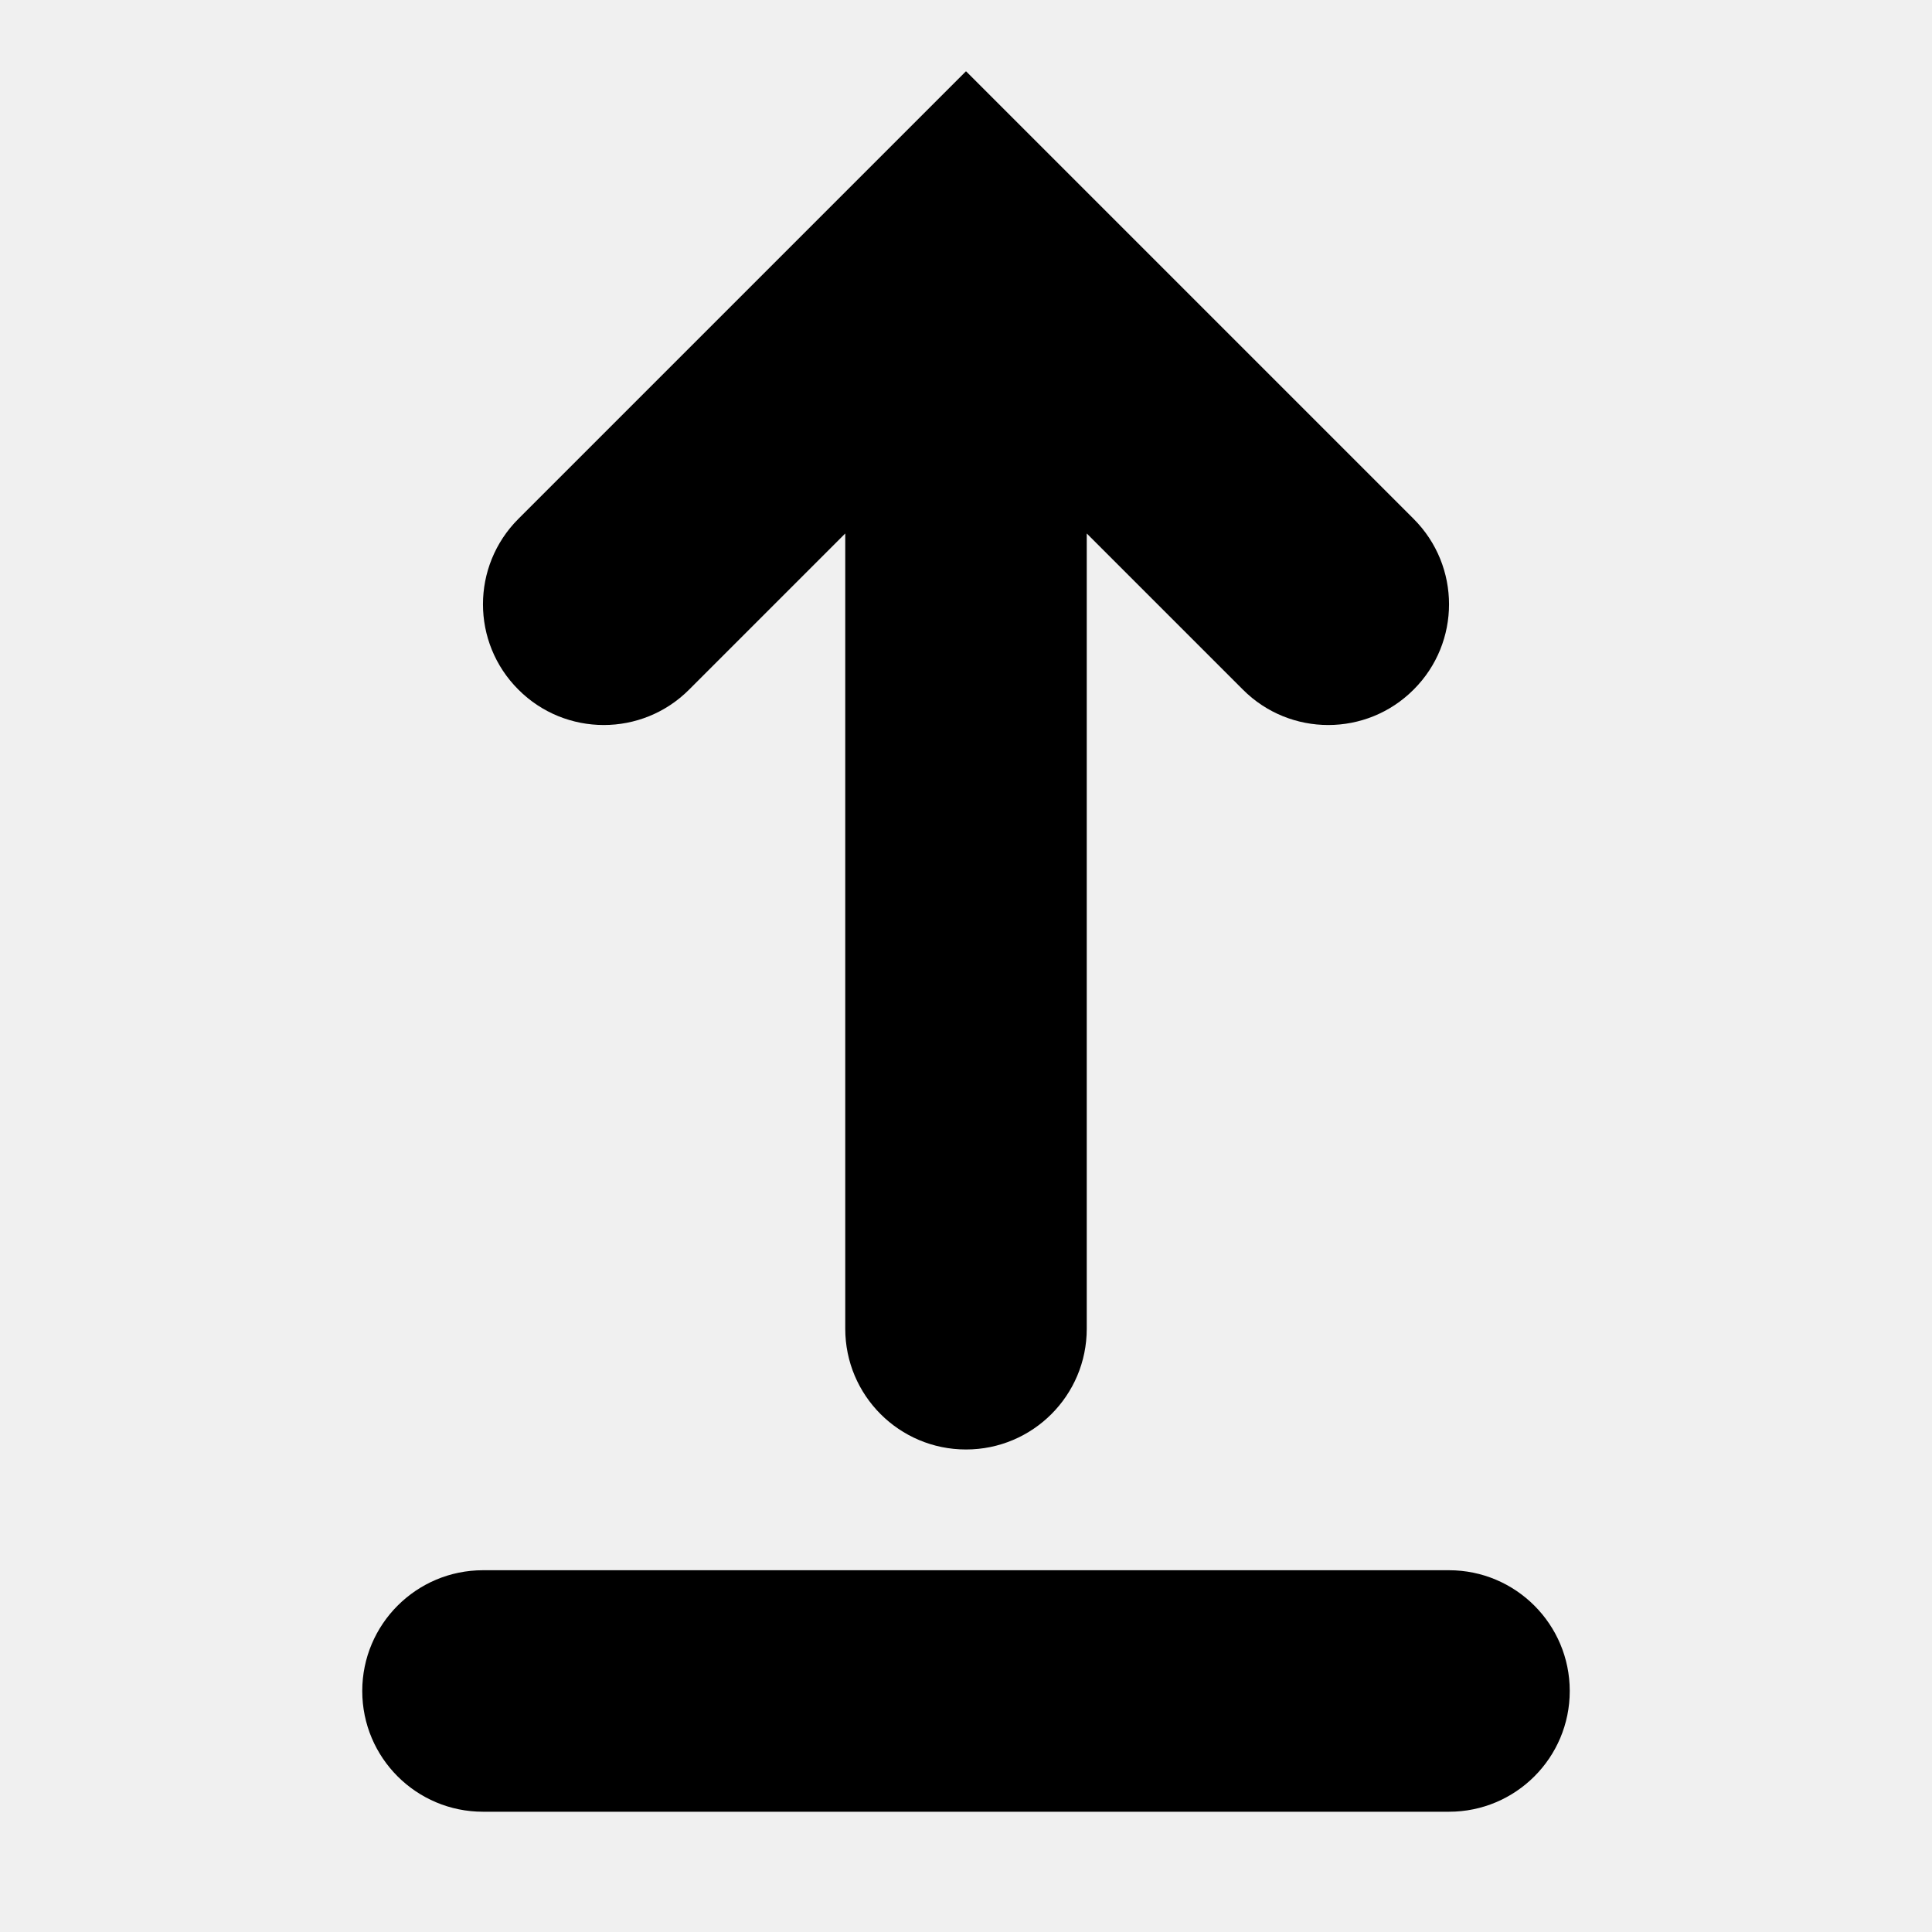
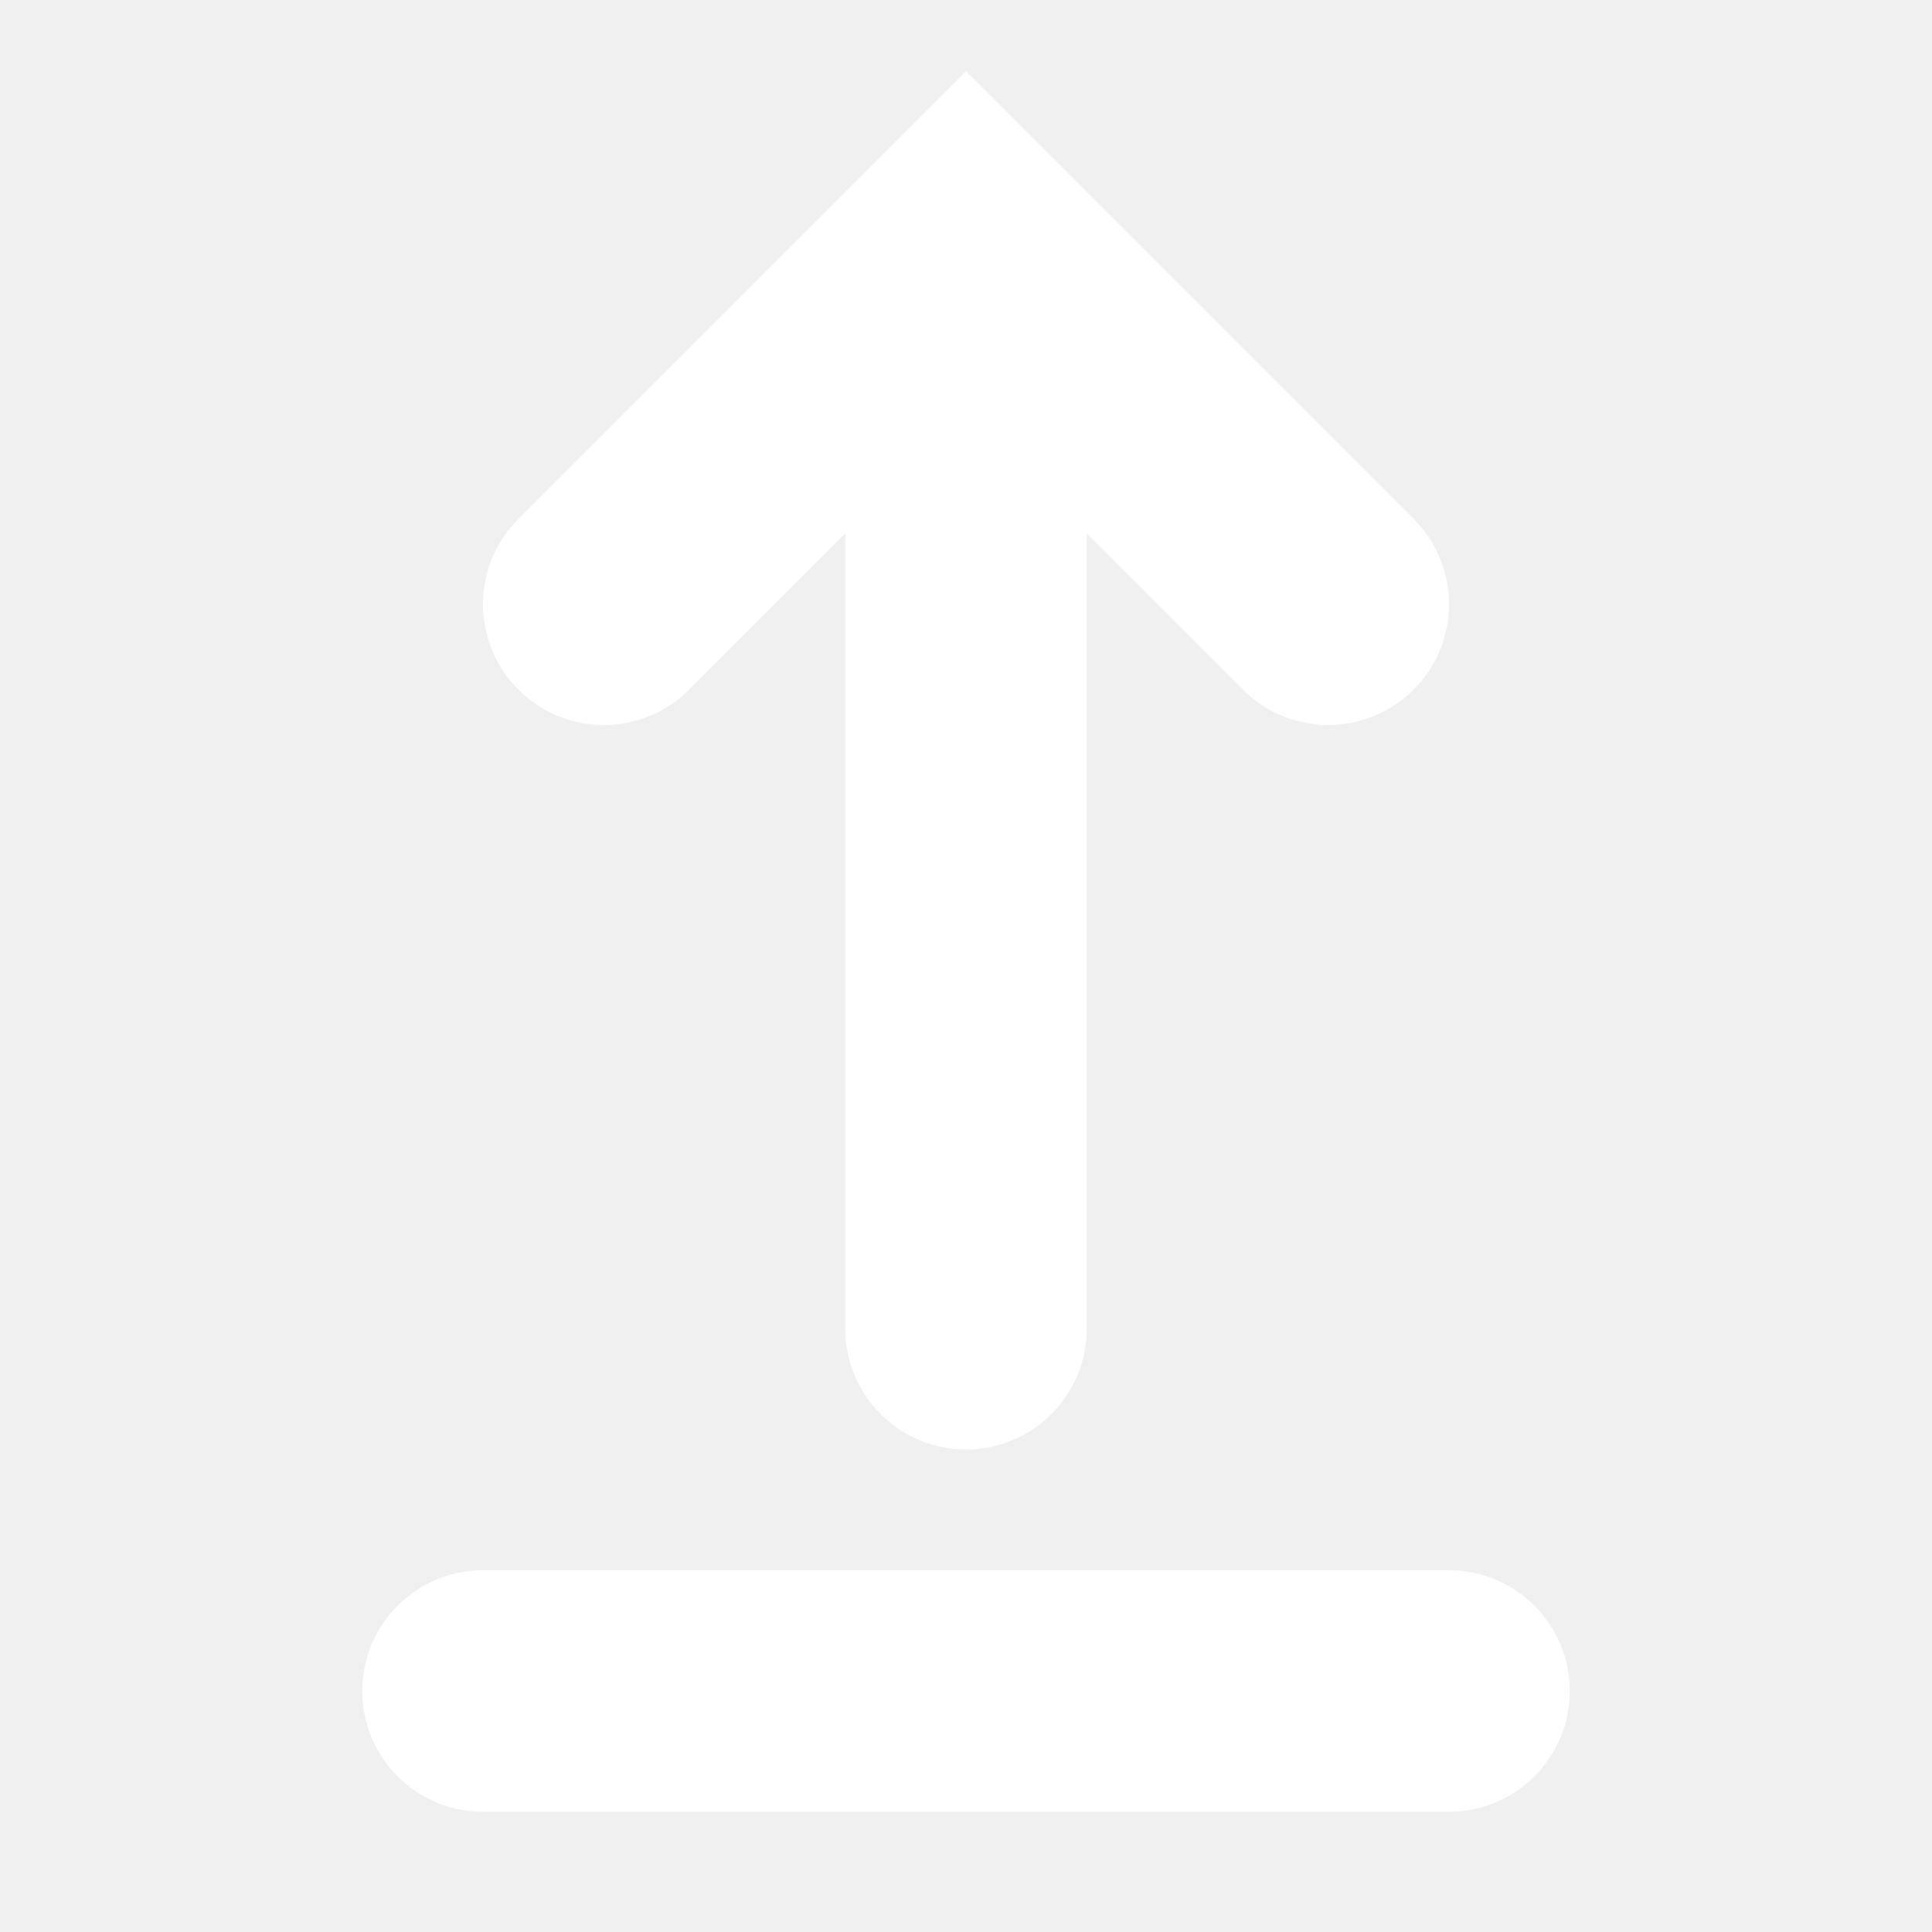
<svg xmlns="http://www.w3.org/2000/svg" width="800px" height="800px" viewBox="0 0 16 16">
-   <path fill="#000000" d="M12,13.004 C12.552,13.004 13,13.452 13,14.004 C13,14.557 12.552,15.004 12,15.004 L4,15.004 C3.448,15.004 3,14.557 3,14.004 C3,13.452 3.448,13.004 4,13.004 L12,13.004 Z M8,0.59 L11.707,4.297 C12.098,4.688 12.098,5.321 11.707,5.711 C11.317,6.102 10.683,6.102 10.293,5.711 L9,4.418 L9,11.004 C9,11.557 8.552,12.004 8,12.004 C7.448,12.004 7,11.557 7,11.004 L7,4.418 L5.707,5.711 C5.317,6.102 4.683,6.102 4.293,5.711 C3.902,5.321 3.902,4.688 4.293,4.297 L8,0.59 Z" />
+   <path fill="#FFFFFF" d="M12,13.004 C12.552,13.004 13,13.452 13,14.004 C13,14.557 12.552,15.004 12,15.004 L4,15.004 C3.448,15.004 3,14.557 3,14.004 C3,13.452 3.448,13.004 4,13.004 L12,13.004 Z M8,0.59 L11.707,4.297 C12.098,4.688 12.098,5.321 11.707,5.711 C11.317,6.102 10.683,6.102 10.293,5.711 L9,4.418 L9,11.004 C9,11.557 8.552,12.004 8,12.004 C7.448,12.004 7,11.557 7,11.004 L7,4.418 L5.707,5.711 C5.317,6.102 4.683,6.102 4.293,5.711 C3.902,5.321 3.902,4.688 4.293,4.297 L8,0.59 Z" />
</svg>
